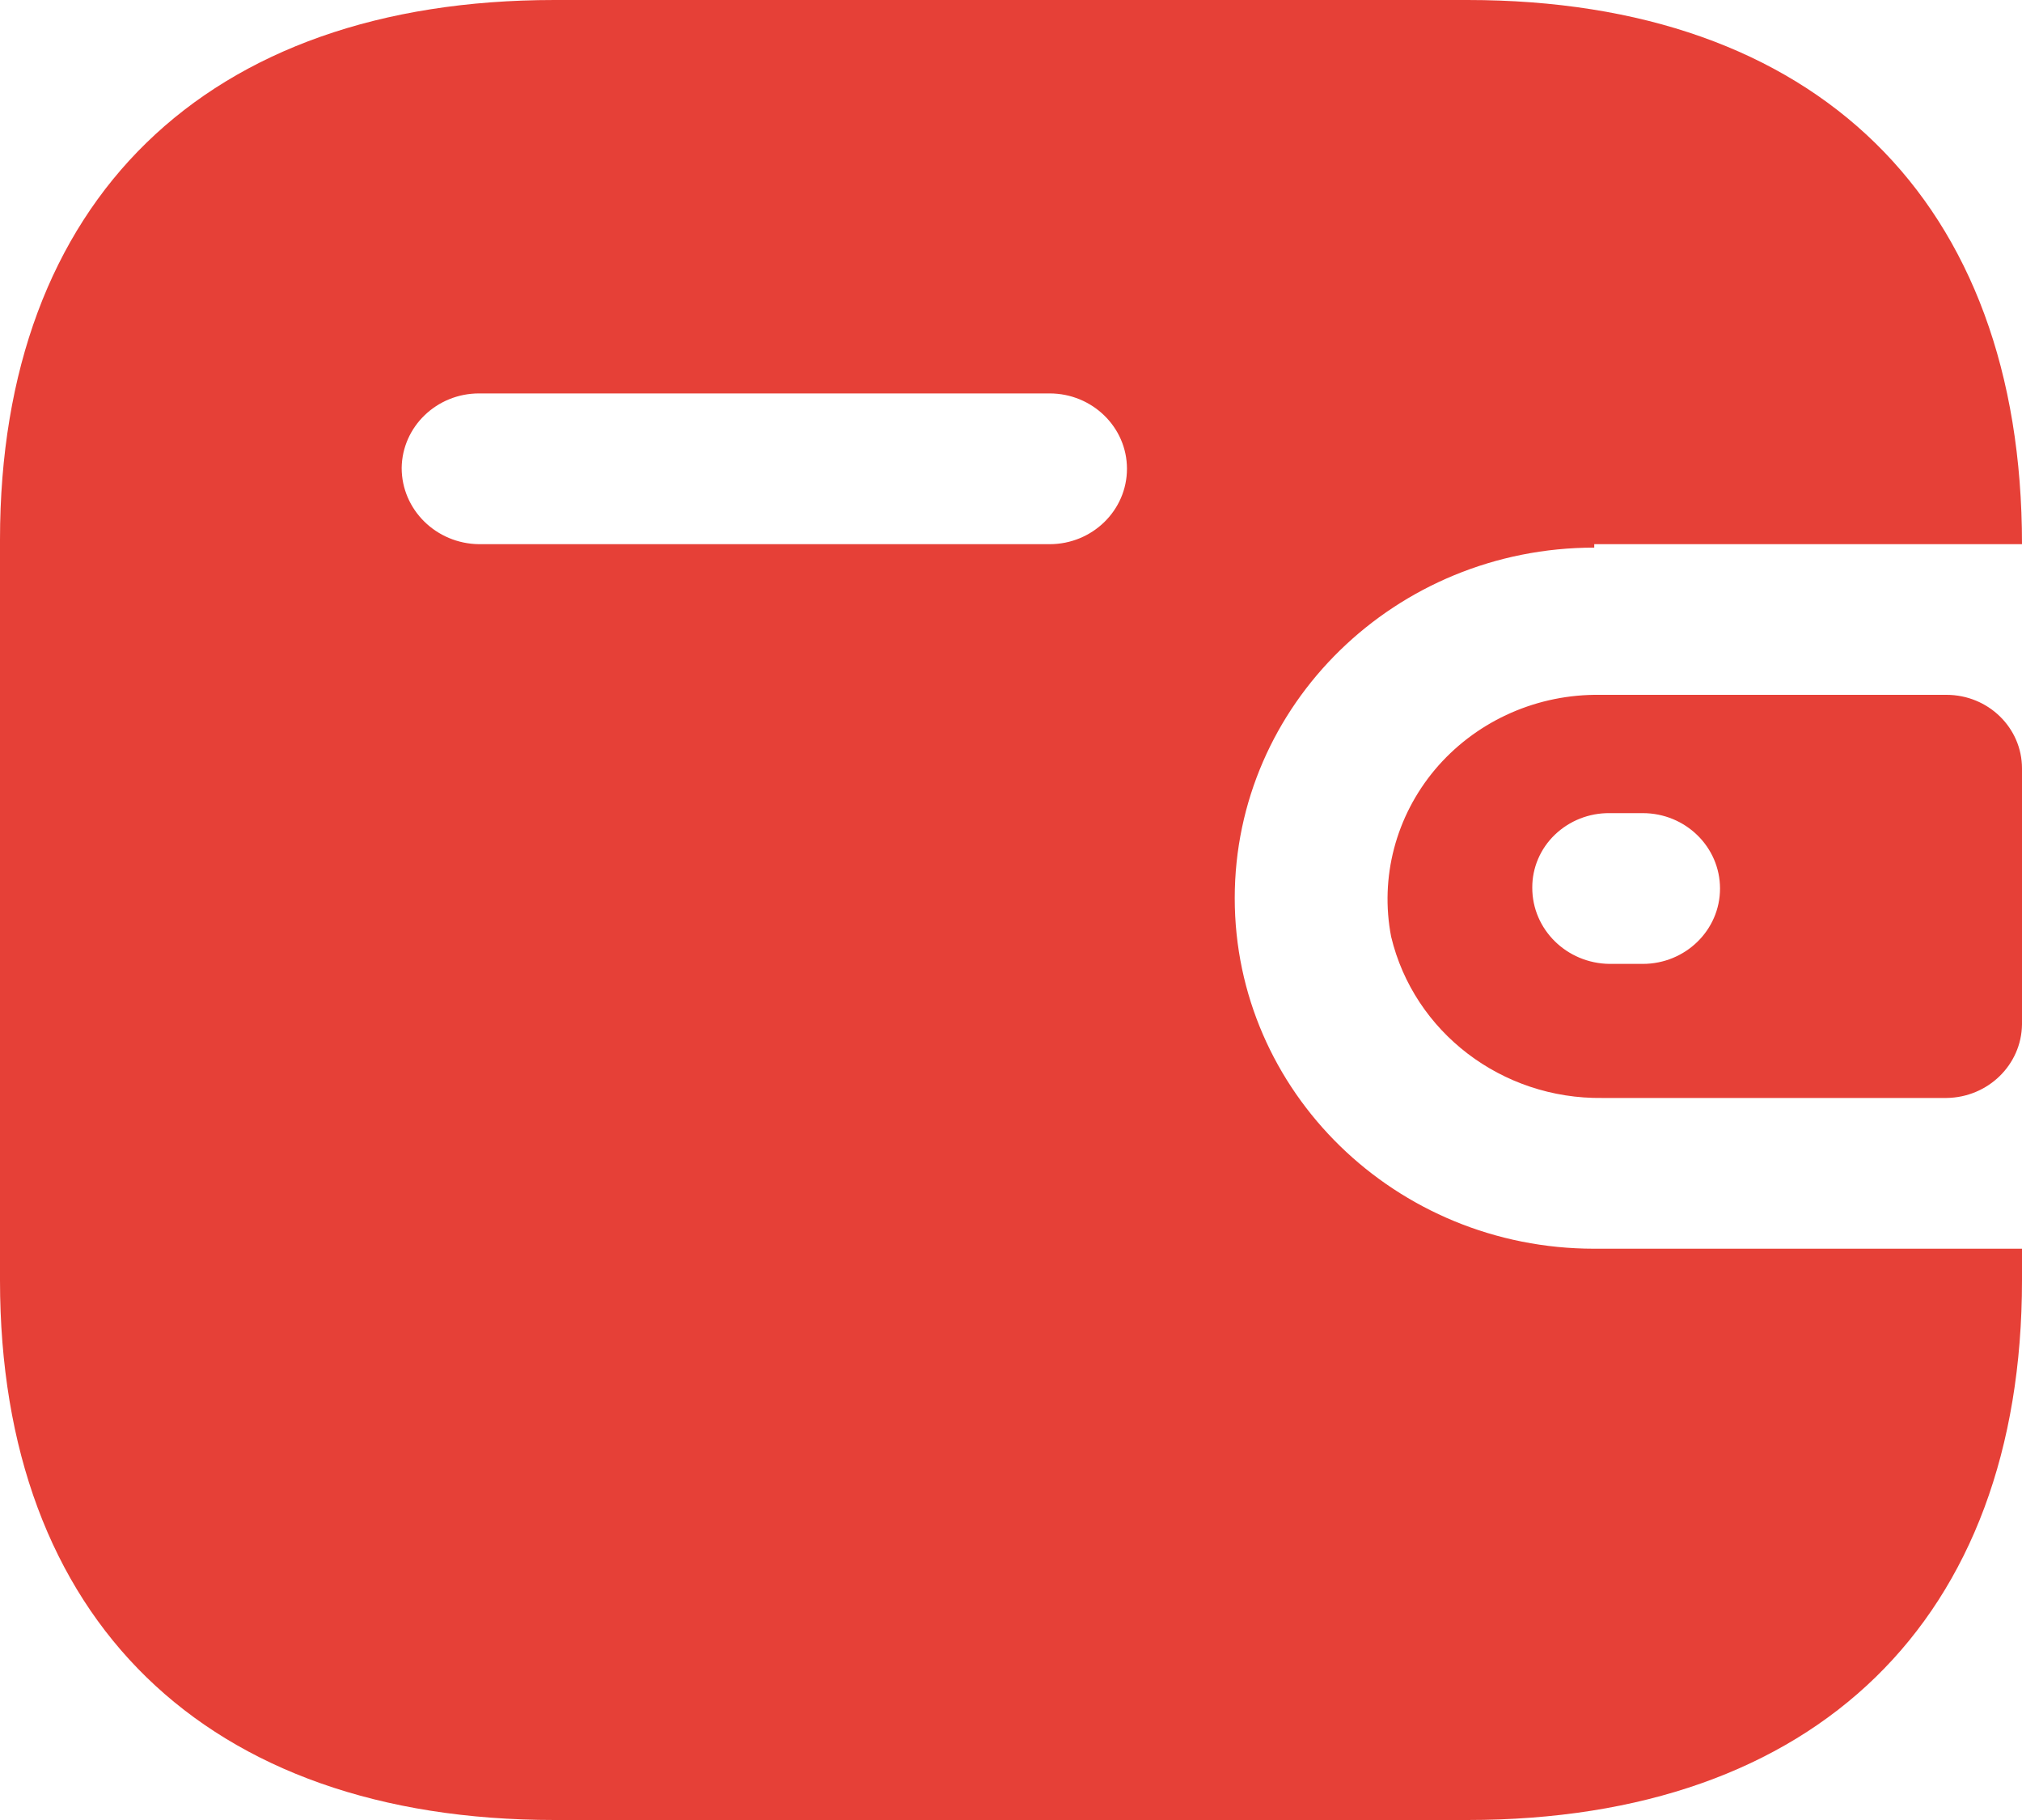
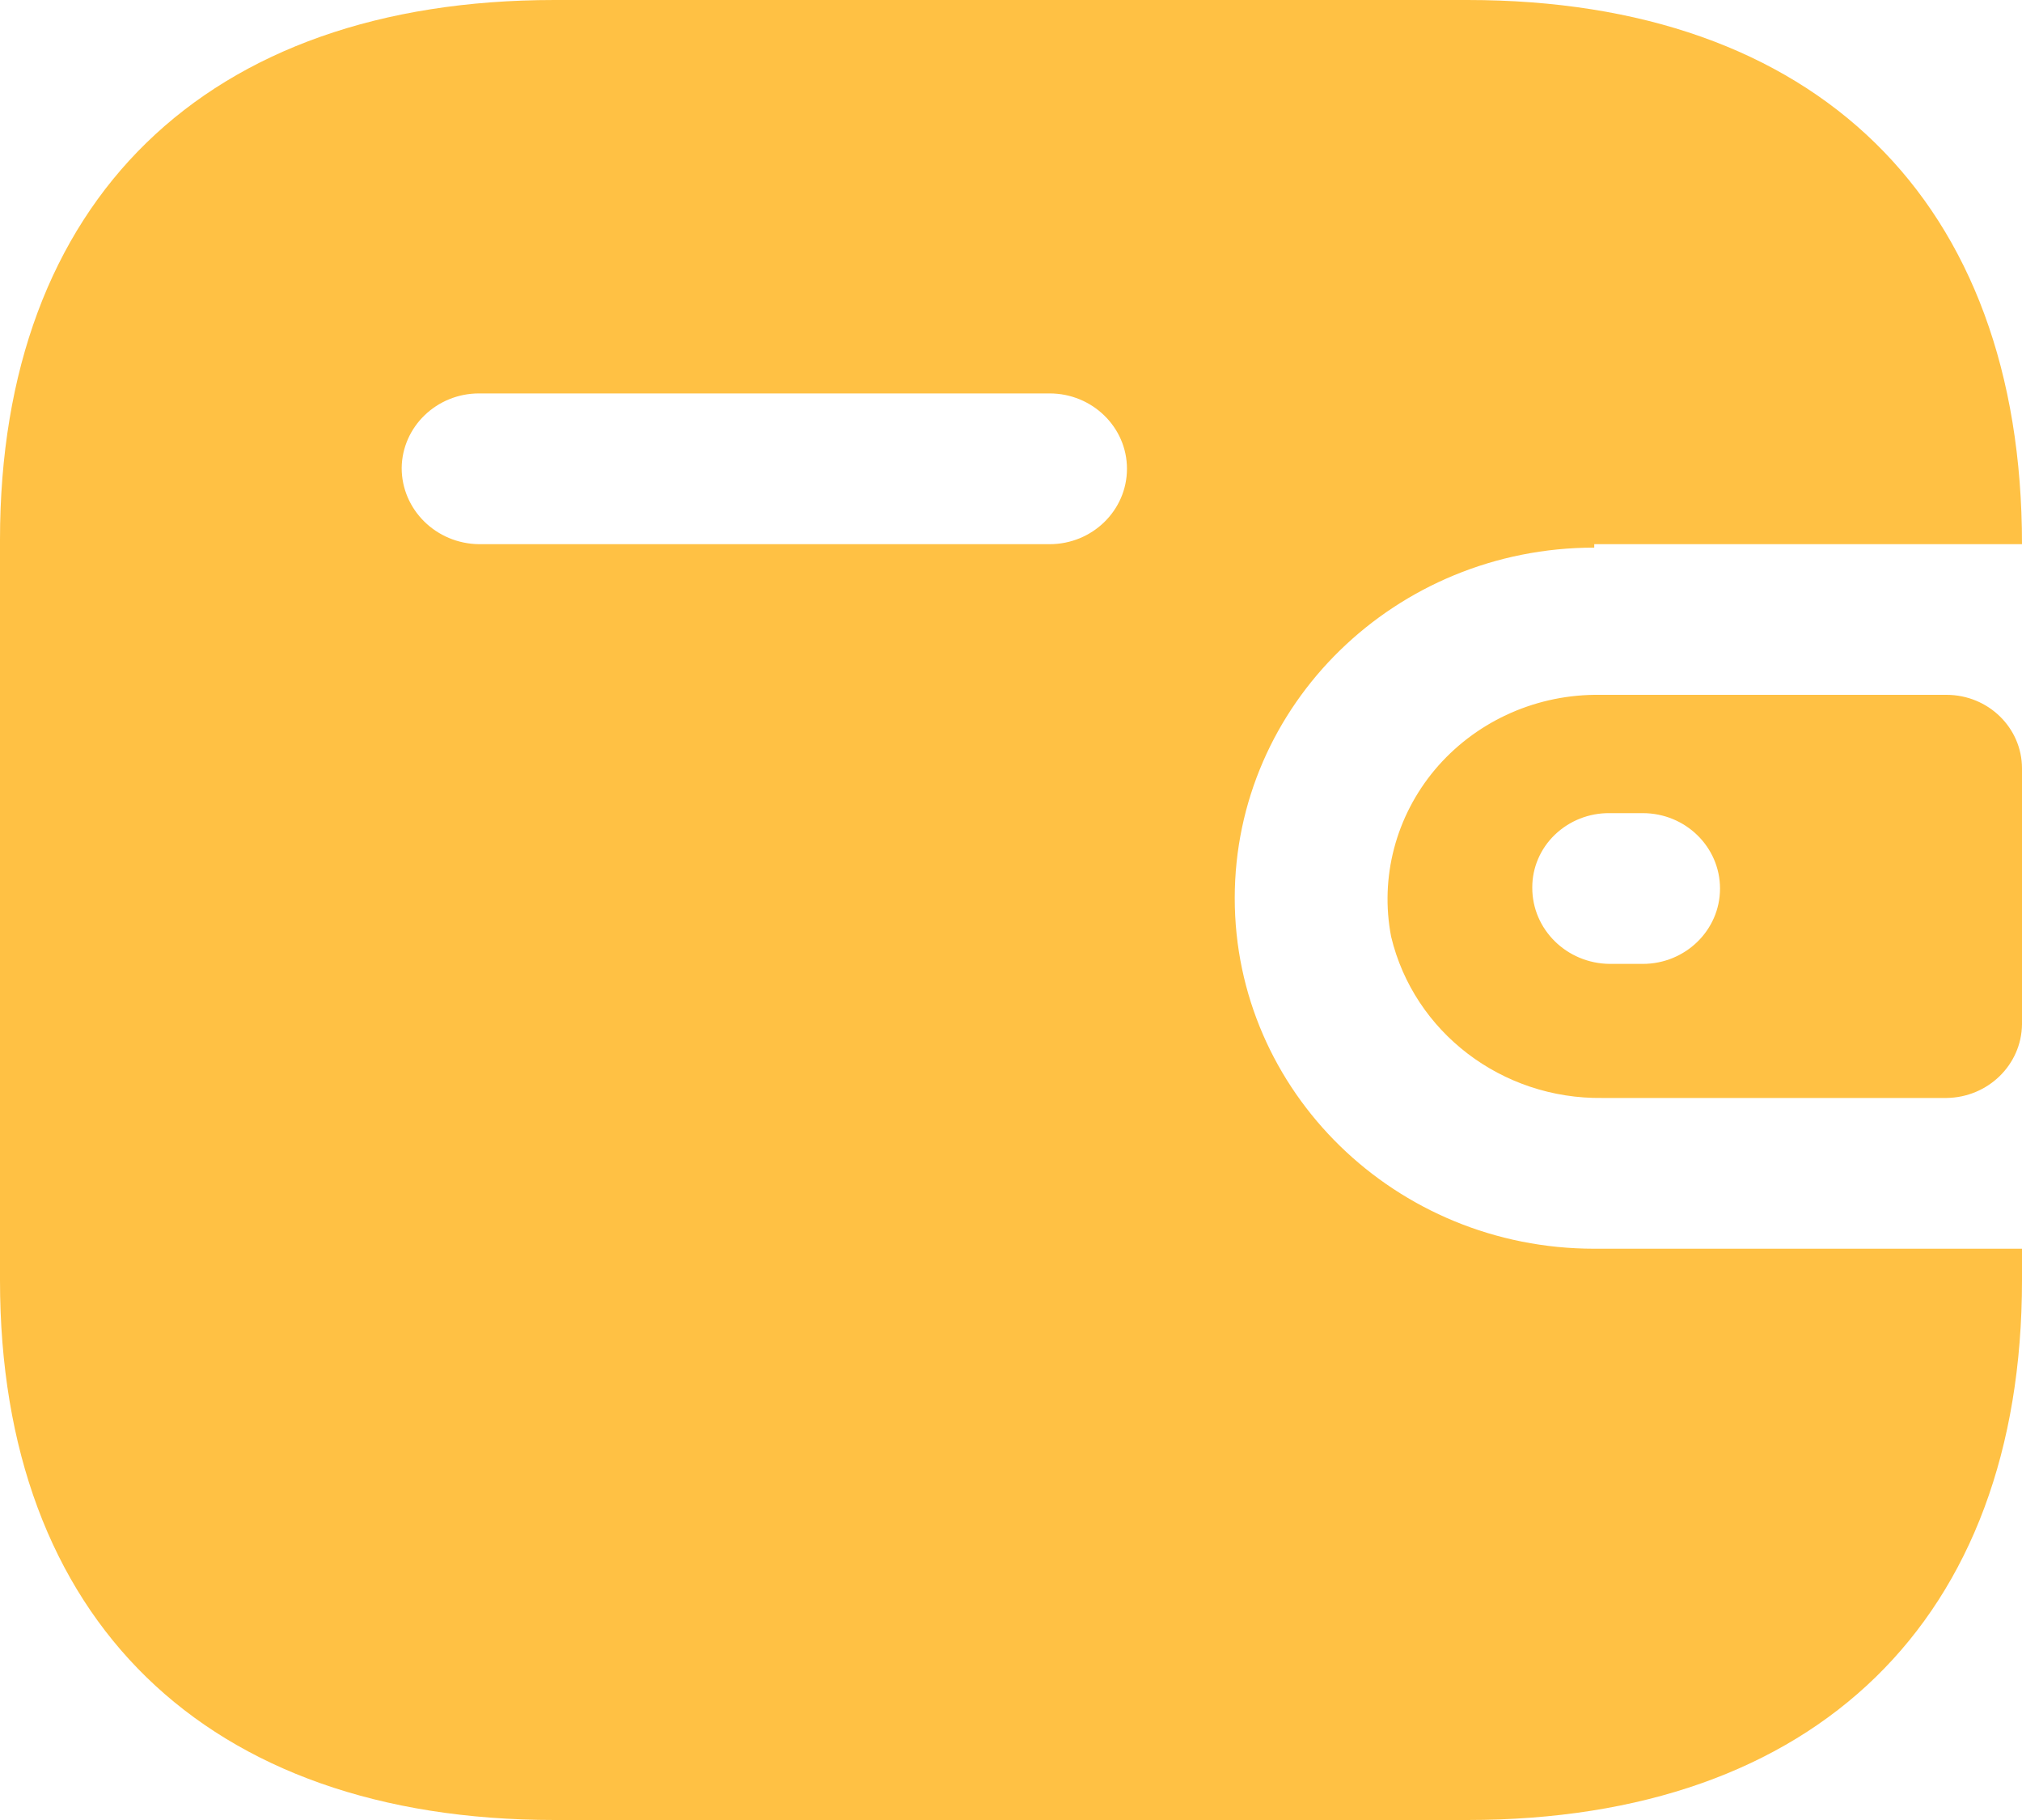
<svg xmlns="http://www.w3.org/2000/svg" width="20" height="18" viewBox="0 0 20 18" fill="none">
-   <path fill-rule="evenodd" clip-rule="evenodd" d="M15.769 5.382H20C20 1.985 17.964 0 14.516 0H5.484C2.036 0 0 1.985 0 5.338V12.662C0 16.015 2.036 18 5.484 18H14.516C17.964 18 20 16.015 20 12.662V12.35H15.769C13.805 12.35 12.213 10.797 12.213 8.883C12.213 6.968 13.805 5.416 15.769 5.416V5.382ZM15.769 6.872H19.253C19.666 6.872 20 7.198 20 7.6V10.131C19.995 10.531 19.664 10.854 19.253 10.859H15.849C14.855 10.872 13.986 10.208 13.76 9.264C13.647 8.678 13.806 8.074 14.193 7.612C14.581 7.151 15.157 6.88 15.769 6.872ZM15.92 9.533H16.249C16.671 9.533 17.013 9.199 17.013 8.788C17.013 8.376 16.671 8.042 16.249 8.042H15.92C15.718 8.04 15.524 8.117 15.38 8.255C15.236 8.393 15.155 8.582 15.156 8.779C15.155 9.192 15.496 9.528 15.92 9.533ZM4.738 5.382H10.382C10.804 5.382 11.147 5.048 11.147 4.636C11.147 4.225 10.804 3.891 10.382 3.891H4.738C4.319 3.891 3.978 4.22 3.973 4.628C3.973 5.041 4.314 5.377 4.738 5.382Z" fill="#E64037" />
+   <path fill-rule="evenodd" clip-rule="evenodd" d="M15.769 5.382H20C20 1.985 17.964 0 14.516 0H5.484C2.036 0 0 1.985 0 5.338V12.662C0 16.015 2.036 18 5.484 18H14.516C17.964 18 20 16.015 20 12.662V12.35H15.769C13.805 12.35 12.213 10.797 12.213 8.883C12.213 6.968 13.805 5.416 15.769 5.416V5.382ZM15.769 6.872H19.253C19.666 6.872 20 7.198 20 7.6V10.131C19.995 10.531 19.664 10.854 19.253 10.859H15.849C14.855 10.872 13.986 10.208 13.76 9.264C13.647 8.678 13.806 8.074 14.193 7.612C14.581 7.151 15.157 6.88 15.769 6.872ZM15.92 9.533H16.249C16.671 9.533 17.013 9.199 17.013 8.788C17.013 8.376 16.671 8.042 16.249 8.042H15.92C15.718 8.04 15.524 8.117 15.38 8.255C15.236 8.393 15.155 8.582 15.156 8.779C15.155 9.192 15.496 9.528 15.92 9.533ZM4.738 5.382H10.382C10.804 5.382 11.147 5.048 11.147 4.636C11.147 4.225 10.804 3.891 10.382 3.891H4.738C4.319 3.891 3.978 4.22 3.973 4.628C3.973 5.041 4.314 5.377 4.738 5.382Z" fill="#FFC144" />
</svg>
